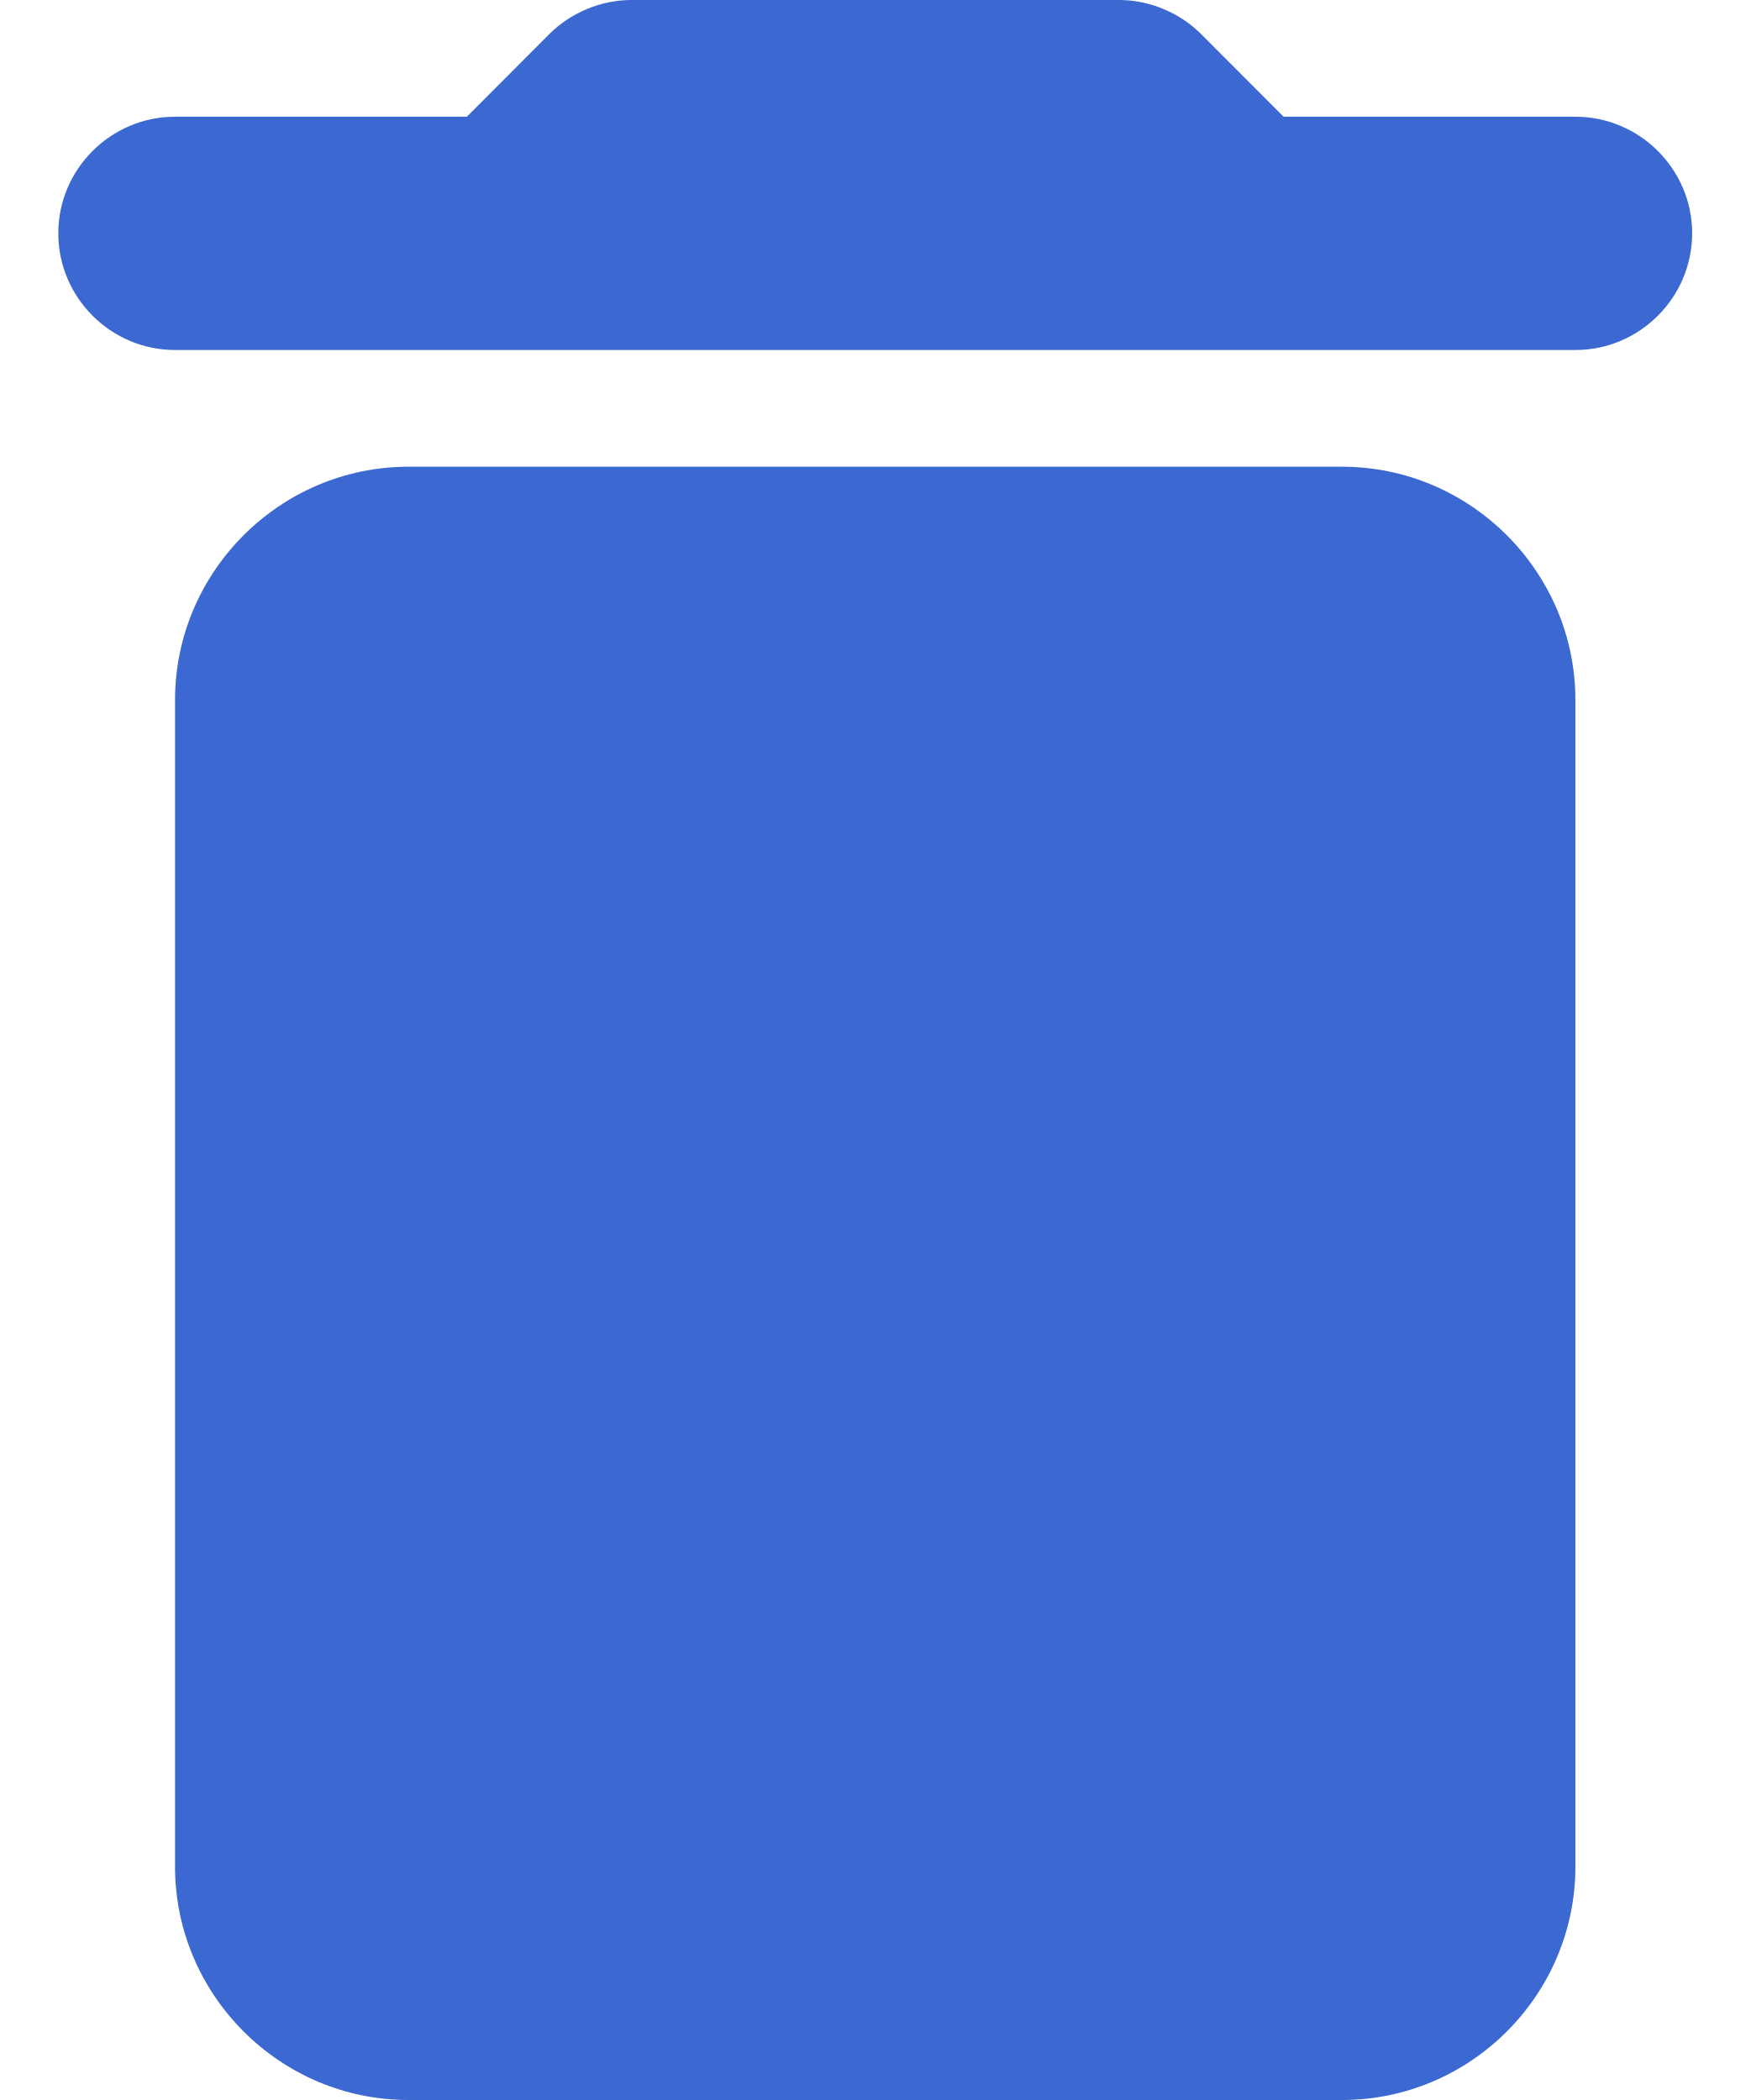
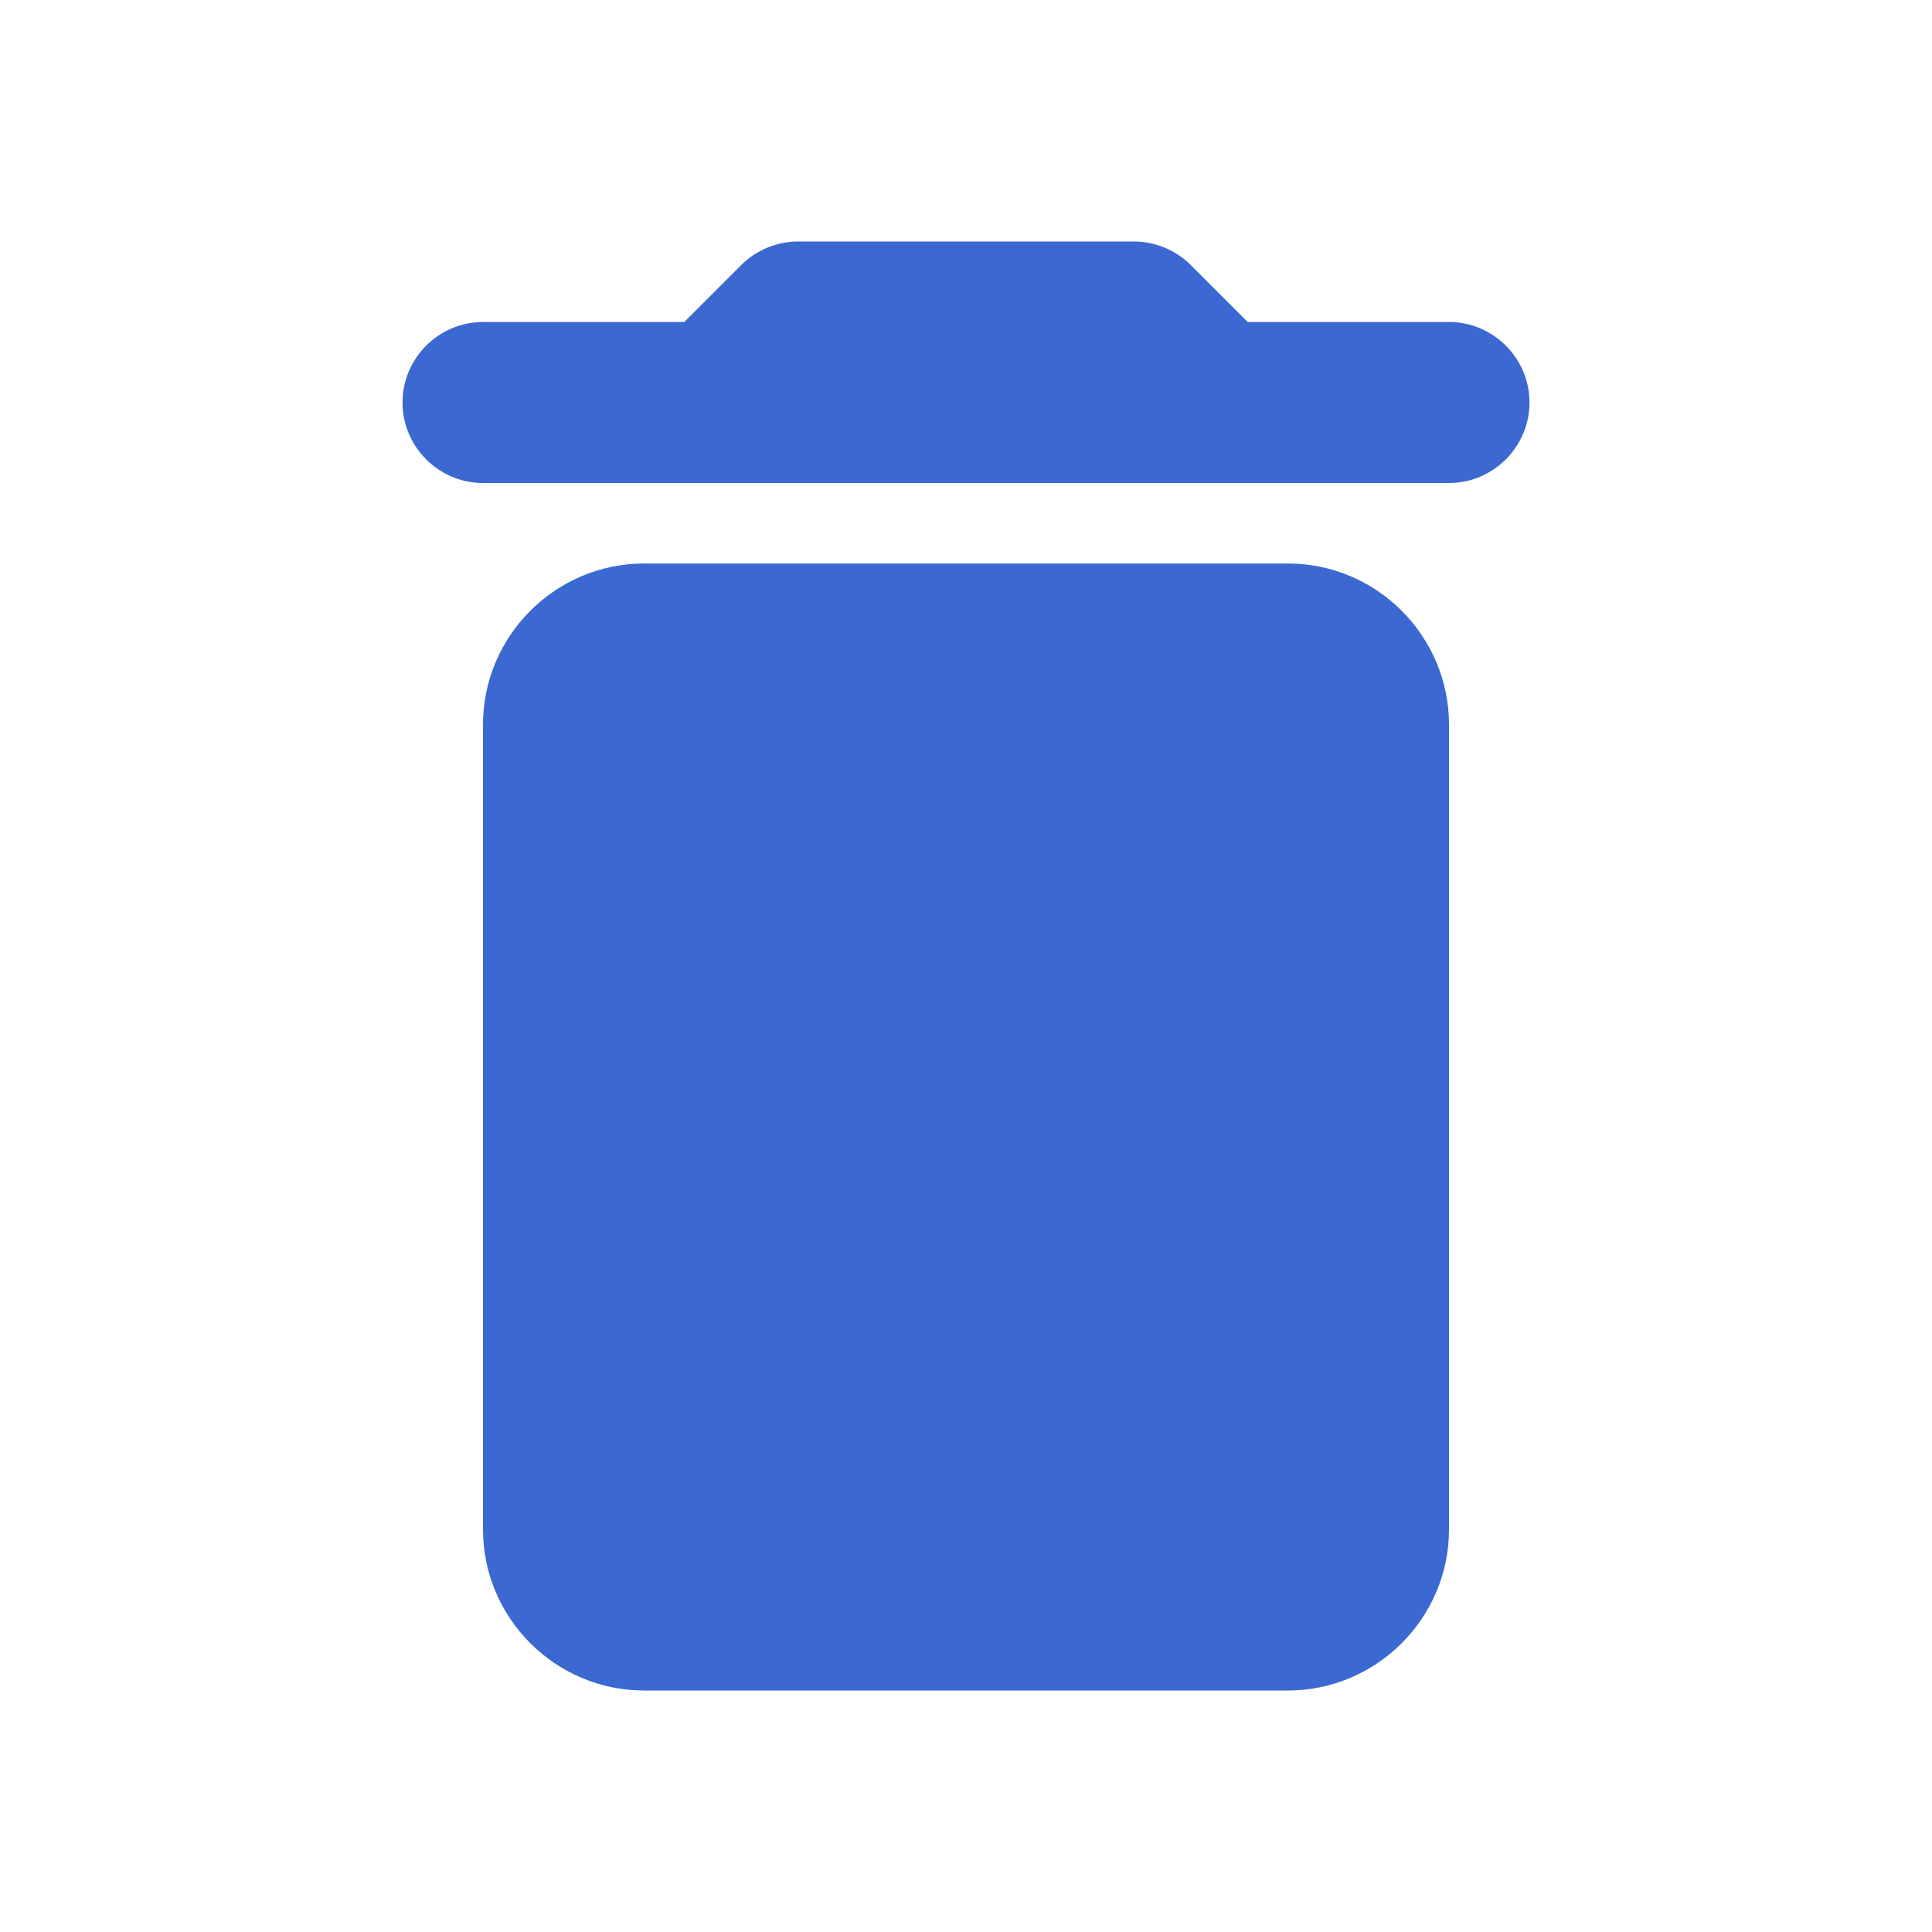
- <svg xmlns="http://www.w3.org/2000/svg" width="10" height="12" viewBox="0 0 10 12" fill="#3B69D1">
-   <path d="M1 10.667C1 11.4 1.6 12 2.333 12H7.667C8.4 12 9 11.4 9 10.667V4C9 3.267 8.4 2.667 7.667 2.667H2.333C1.6 2.667 1 3.267 1 4V10.667ZM9 0.667H7.333L6.86 0.193C6.74 0.073 6.567 0 6.393 0H3.607C3.433 0 3.26 0.073 3.14 0.193L2.667 0.667H1C0.633 0.667 0.333 0.967 0.333 1.333C0.333 1.7 0.633 2 1 2H9C9.367 2 9.667 1.7 9.667 1.333C9.667 0.967 9.367 0.667 9 0.667Z" fill="inherit" />
+ <svg xmlns="http://www.w3.org/2000/svg" viewBox="0 0 24 24" fill="#3B69D1">
+   <path d="M6 19C6 20.1 6.9 21 8 21H16C17.1 21 18 20.1 18 19V9C18 7.9 17.1 7 16 7H8C6.9 7 6 7.9 6 9V19ZM18 4H15.5L14.79 3.29C14.61 3.11 14.35 3 14.09 3H9.91C9.65 3 9.39 3.11 9.21 3.29L8.5 4H6C5.45 4 5 4.45 5 5C5 5.55 5.45 6 6 6H18C18.55 6 19 5.55 19 5C19 4.45 18.55 4 18 4Z" fill="inherit" />
</svg>
